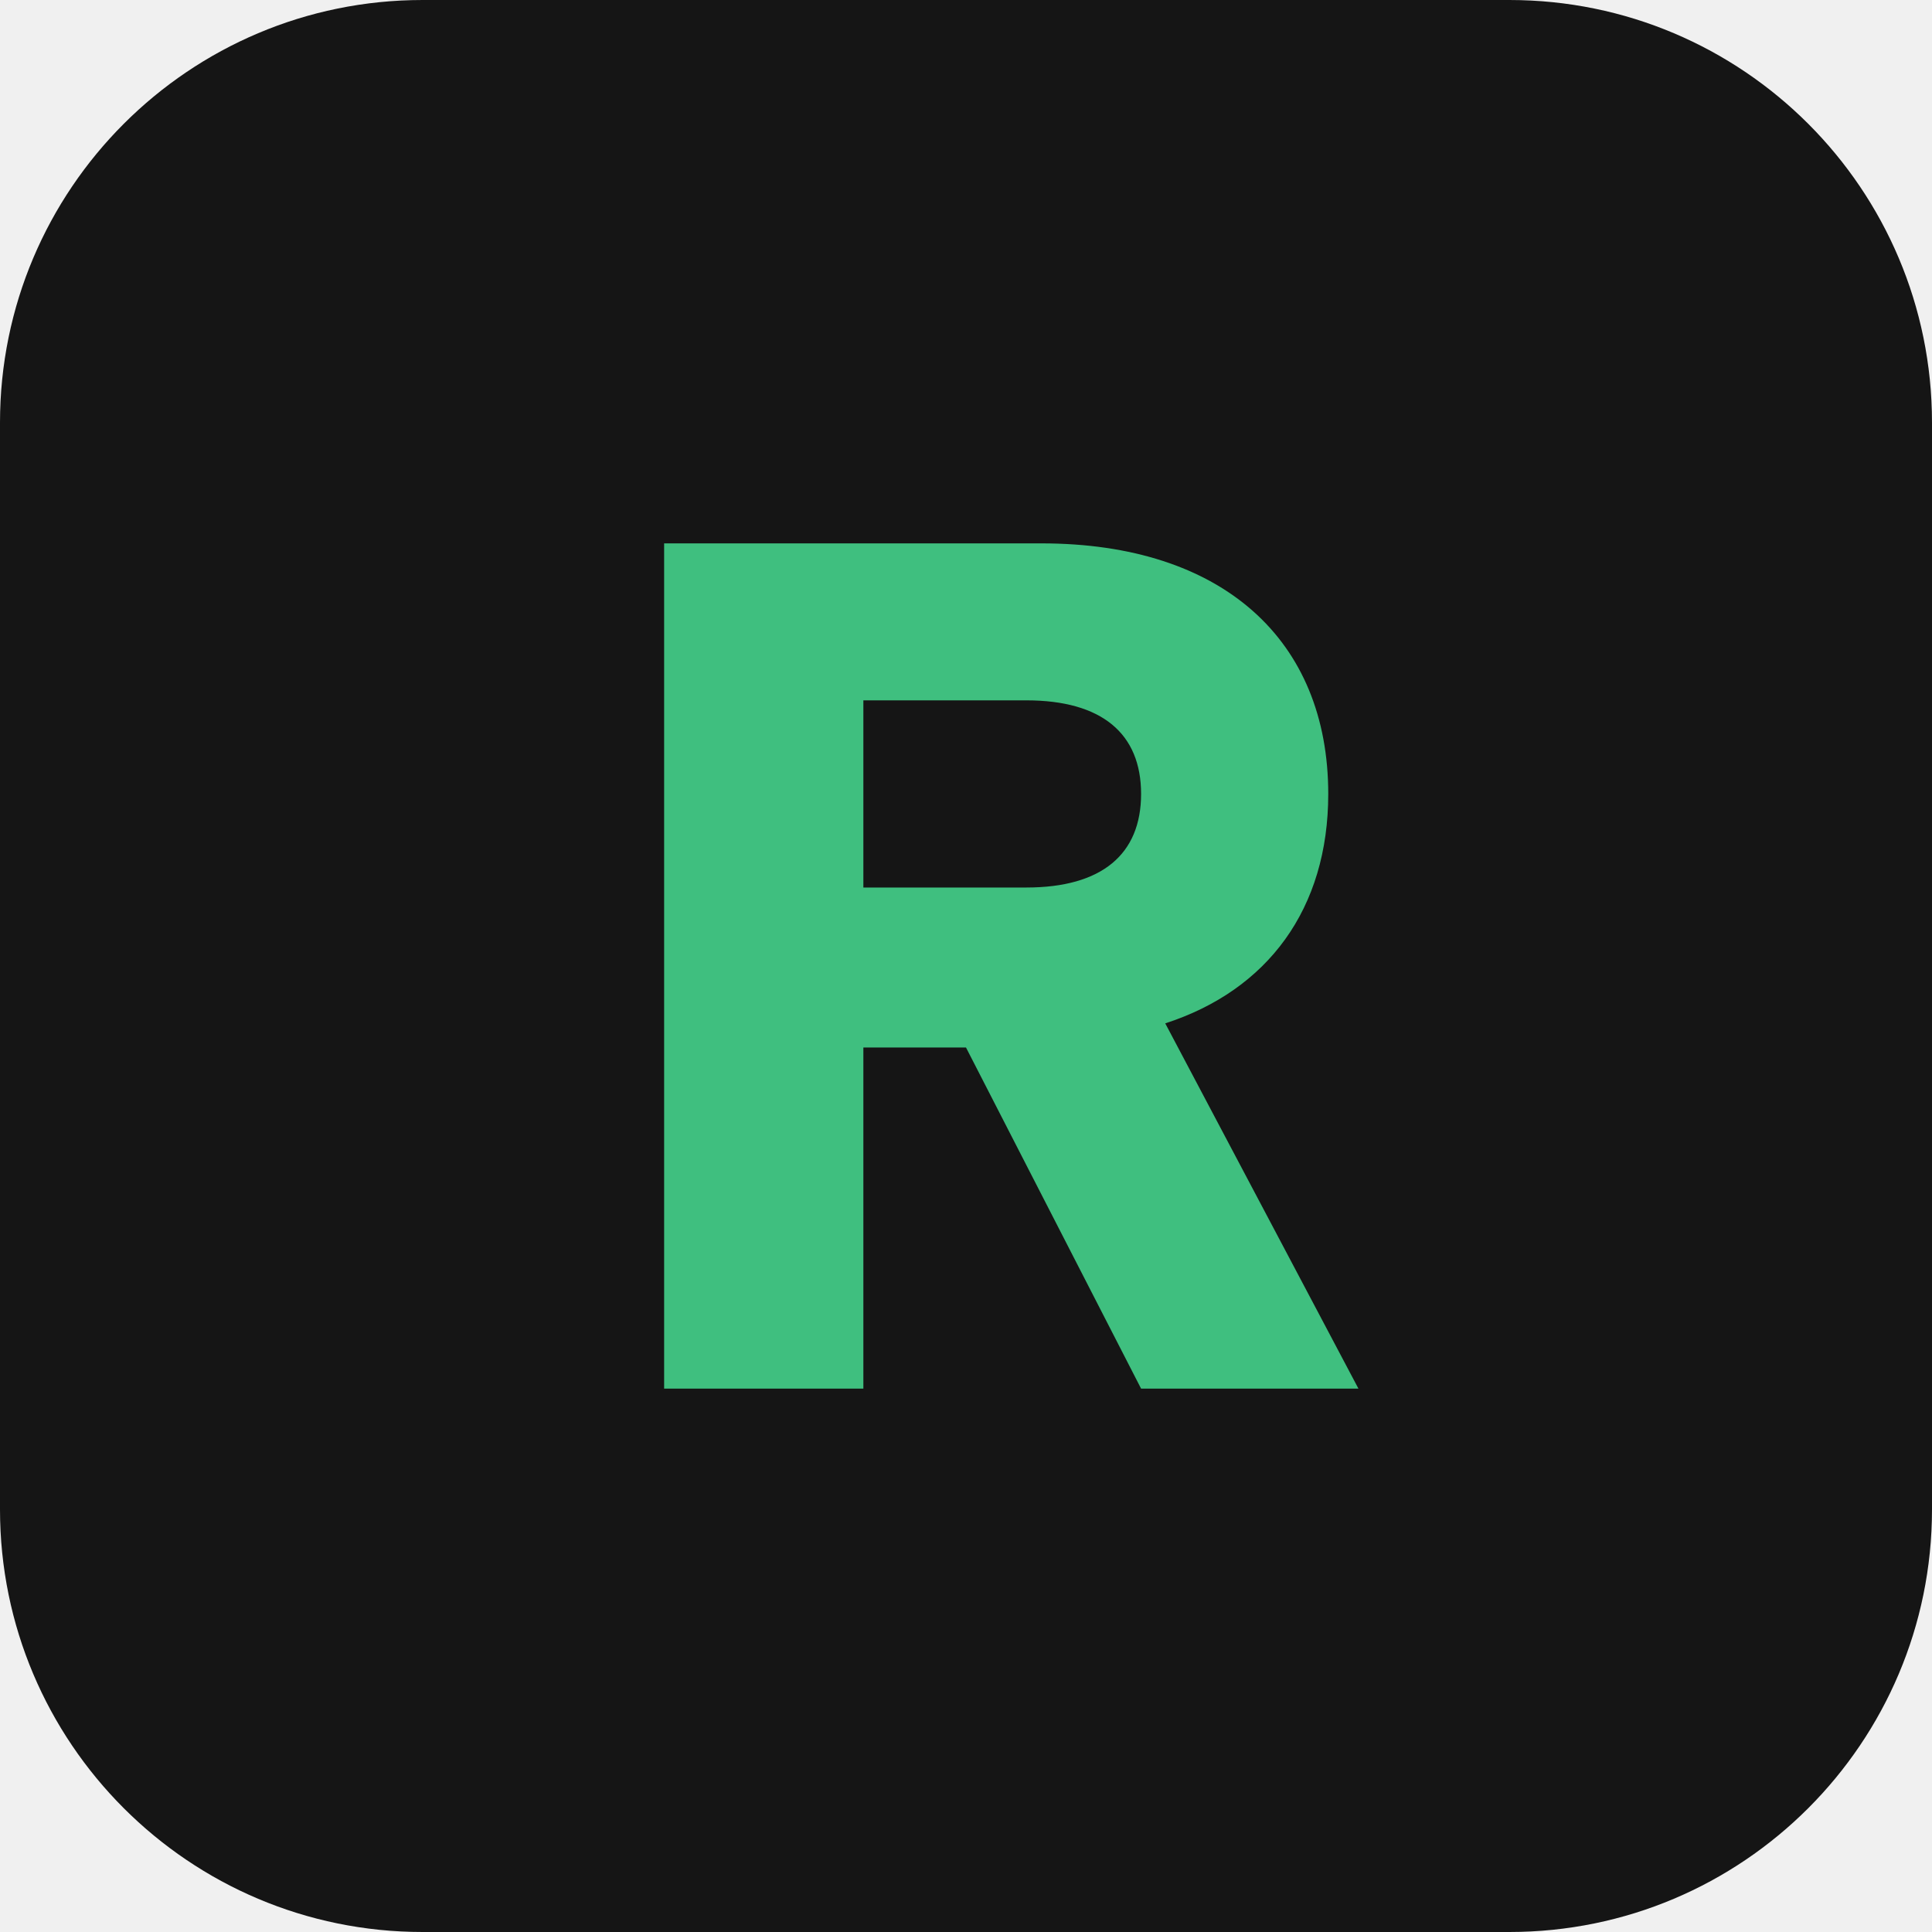
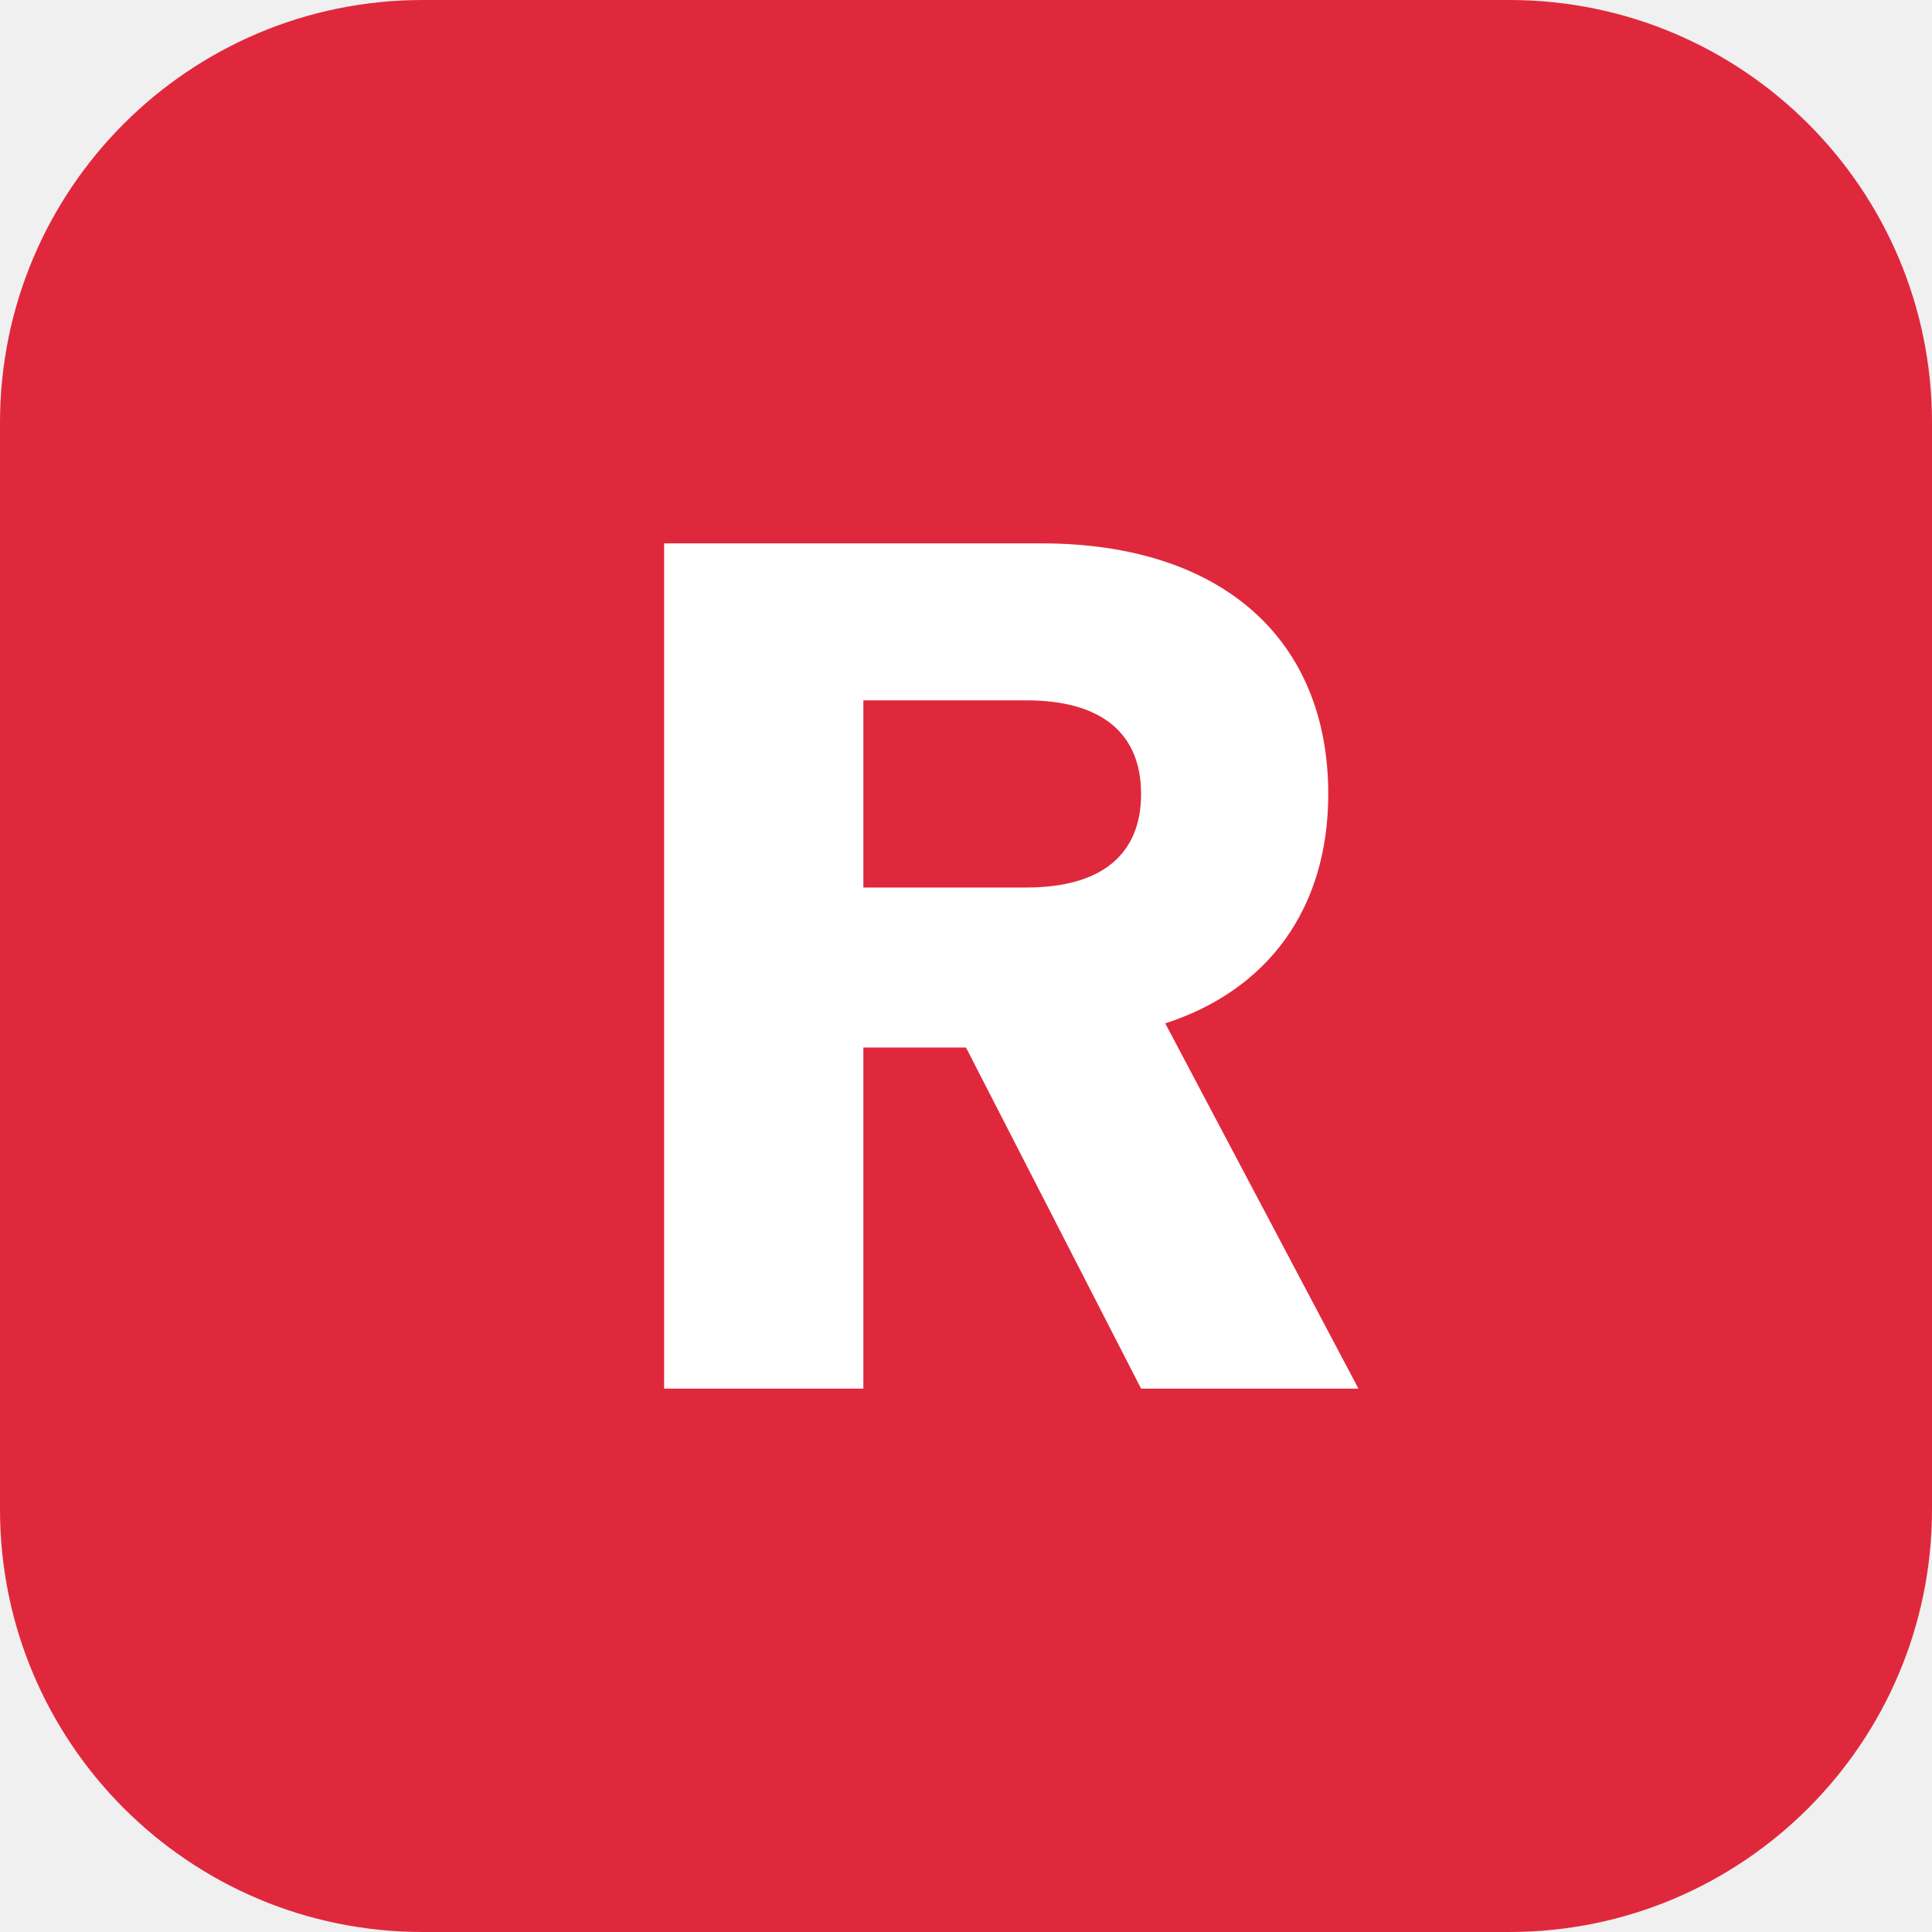
<svg xmlns="http://www.w3.org/2000/svg" viewBox="0 0 64 64">
-   <rect width="64" height="64" rx="14" fill="#151515" />
-   <path d="M22 46V18h12.5c6 0 9.5 3.2 9.5 8.3 0 3.8-2 6.5-5.4 7.6L45 46h-7.2l-5.8-11.3H28.6V46zm6.6-16.6h5.4c2.5 0 3.8-1.1 3.8-3.1s-1.3-3.1-3.8-3.1h-5.4z" fill="#3fbf7f" />
+   <rect width="64" height="64" rx="14" fill="#e0283d" />
+   <path d="M22 46V18h12.5c6 0 9.5 3.2 9.5 8.3 0 3.8-2 6.5-5.4 7.6L45 46h-7.2l-5.8-11.3H28.6V46zm6.6-16.6h5.4c2.5 0 3.8-1.1 3.8-3.1s-1.3-3.1-3.8-3.1h-5.4z" fill="#fff" />
</svg>
